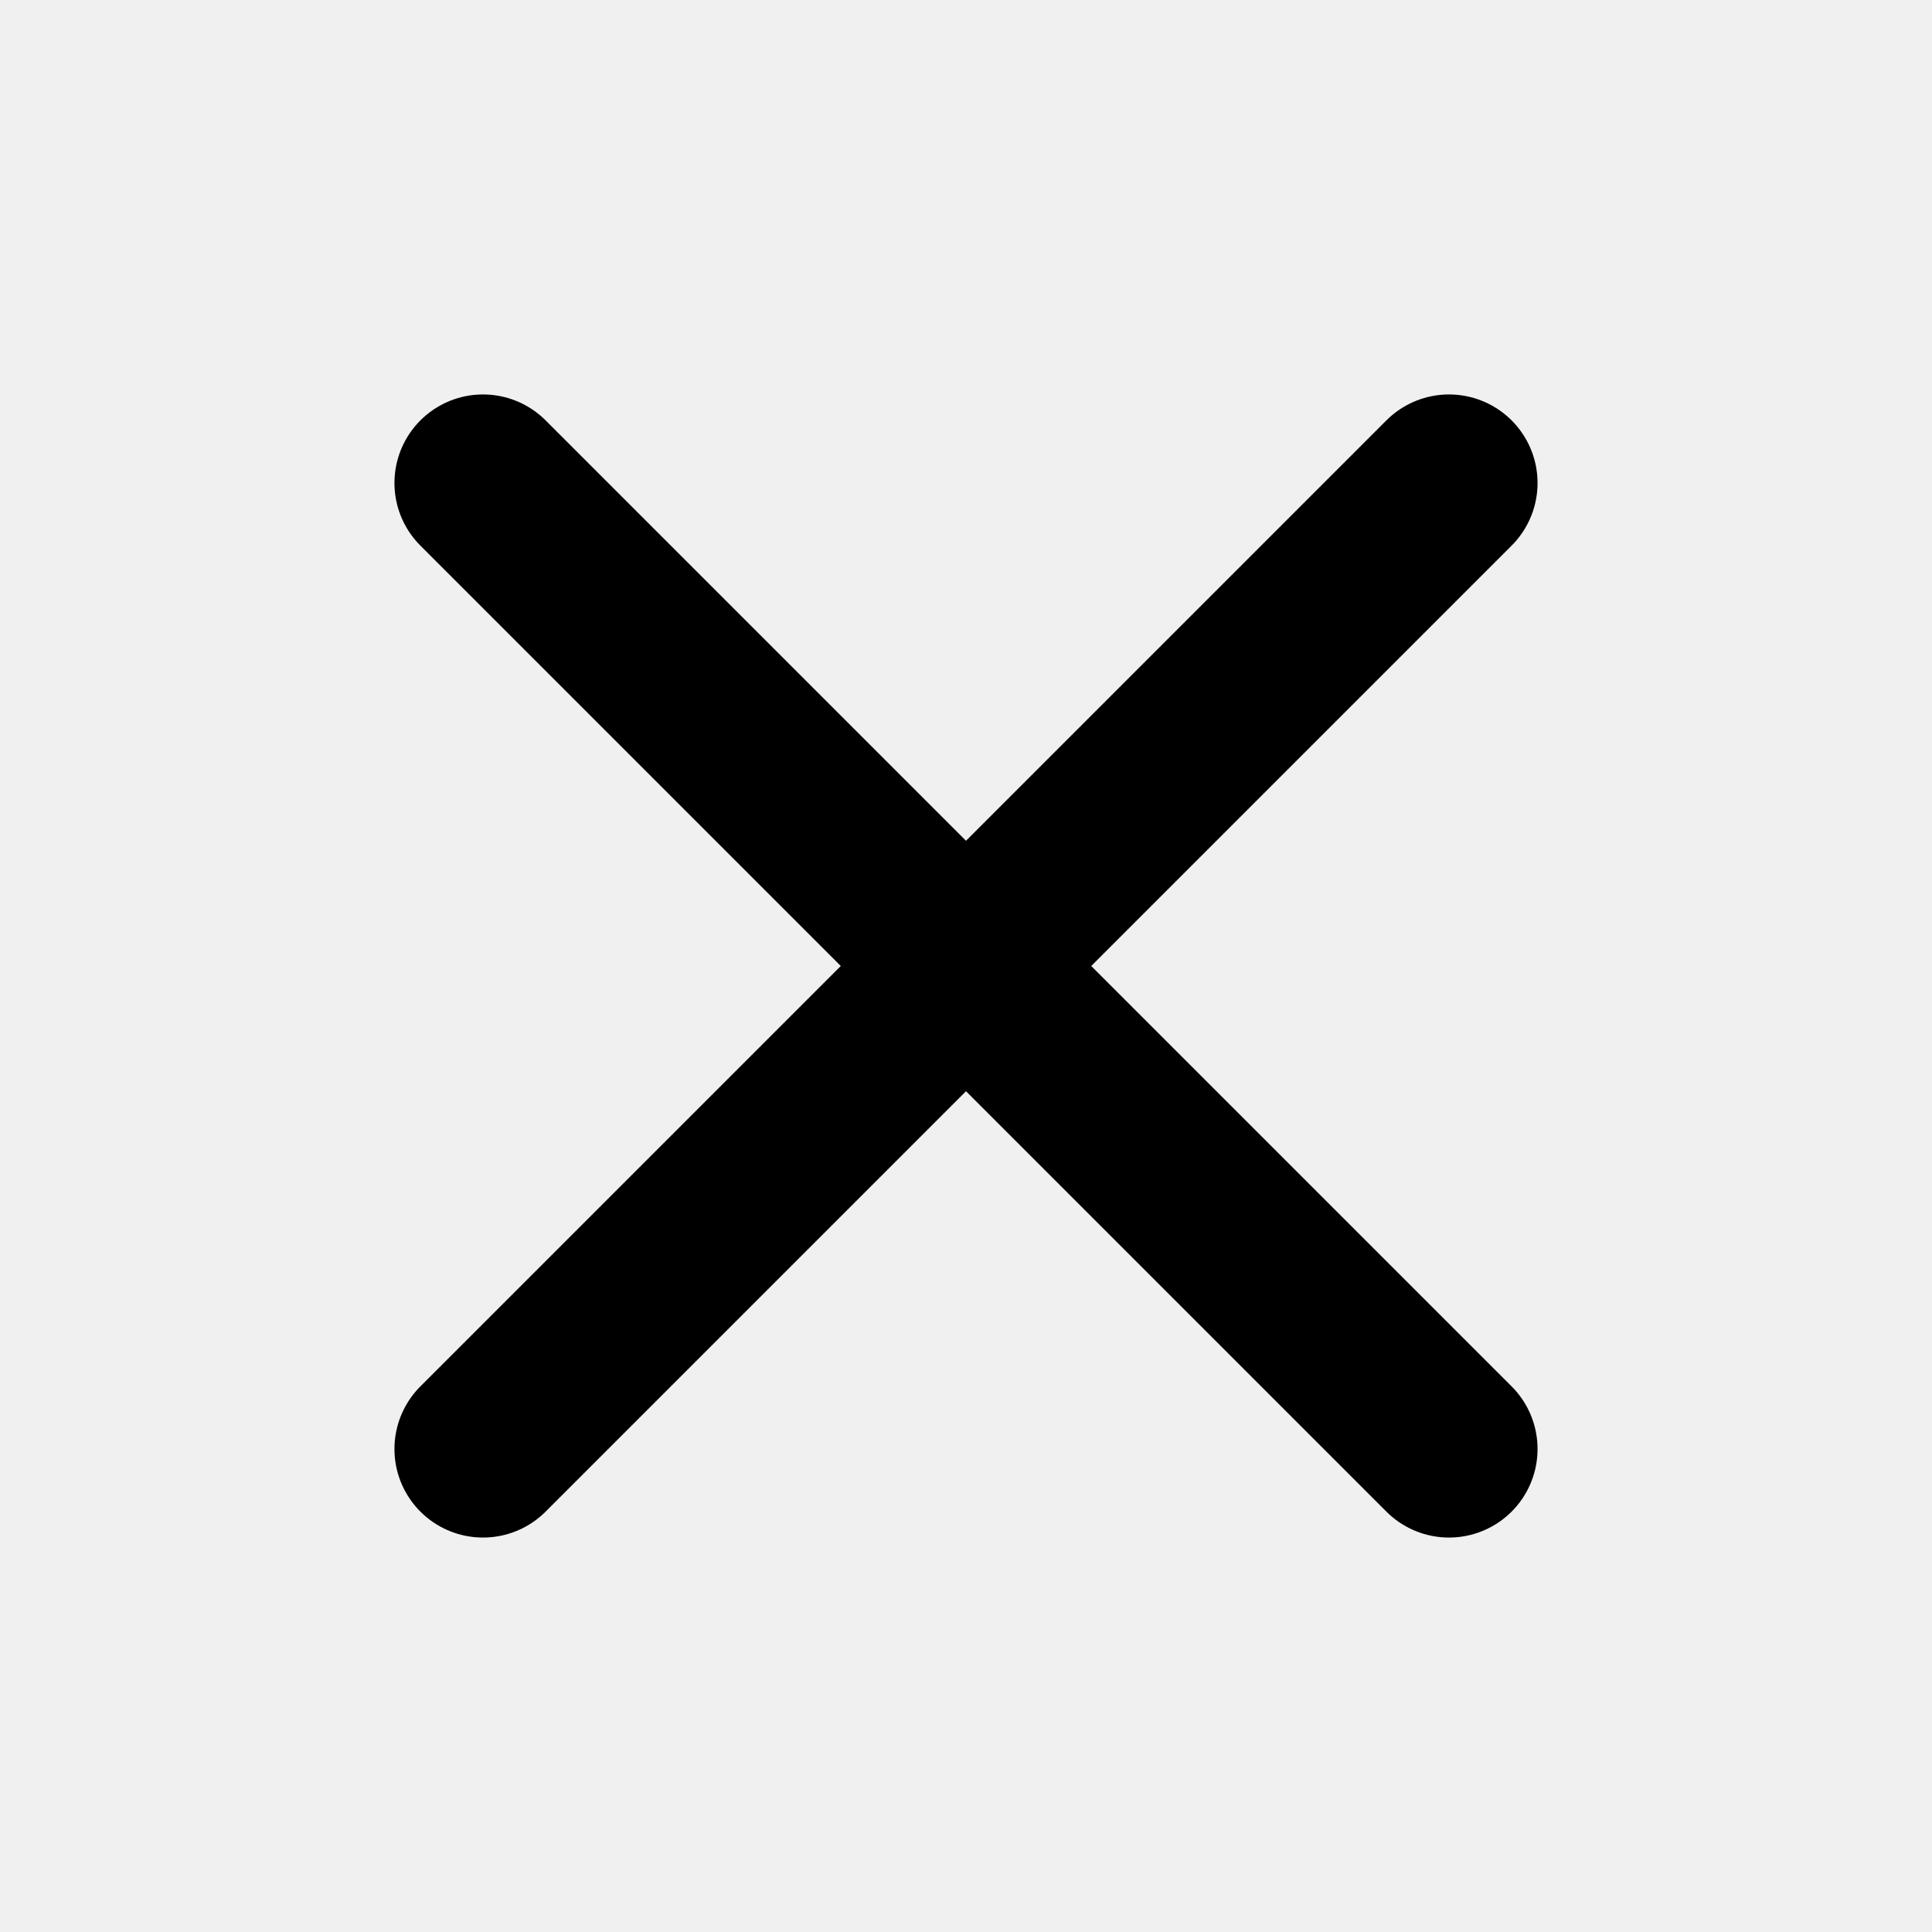
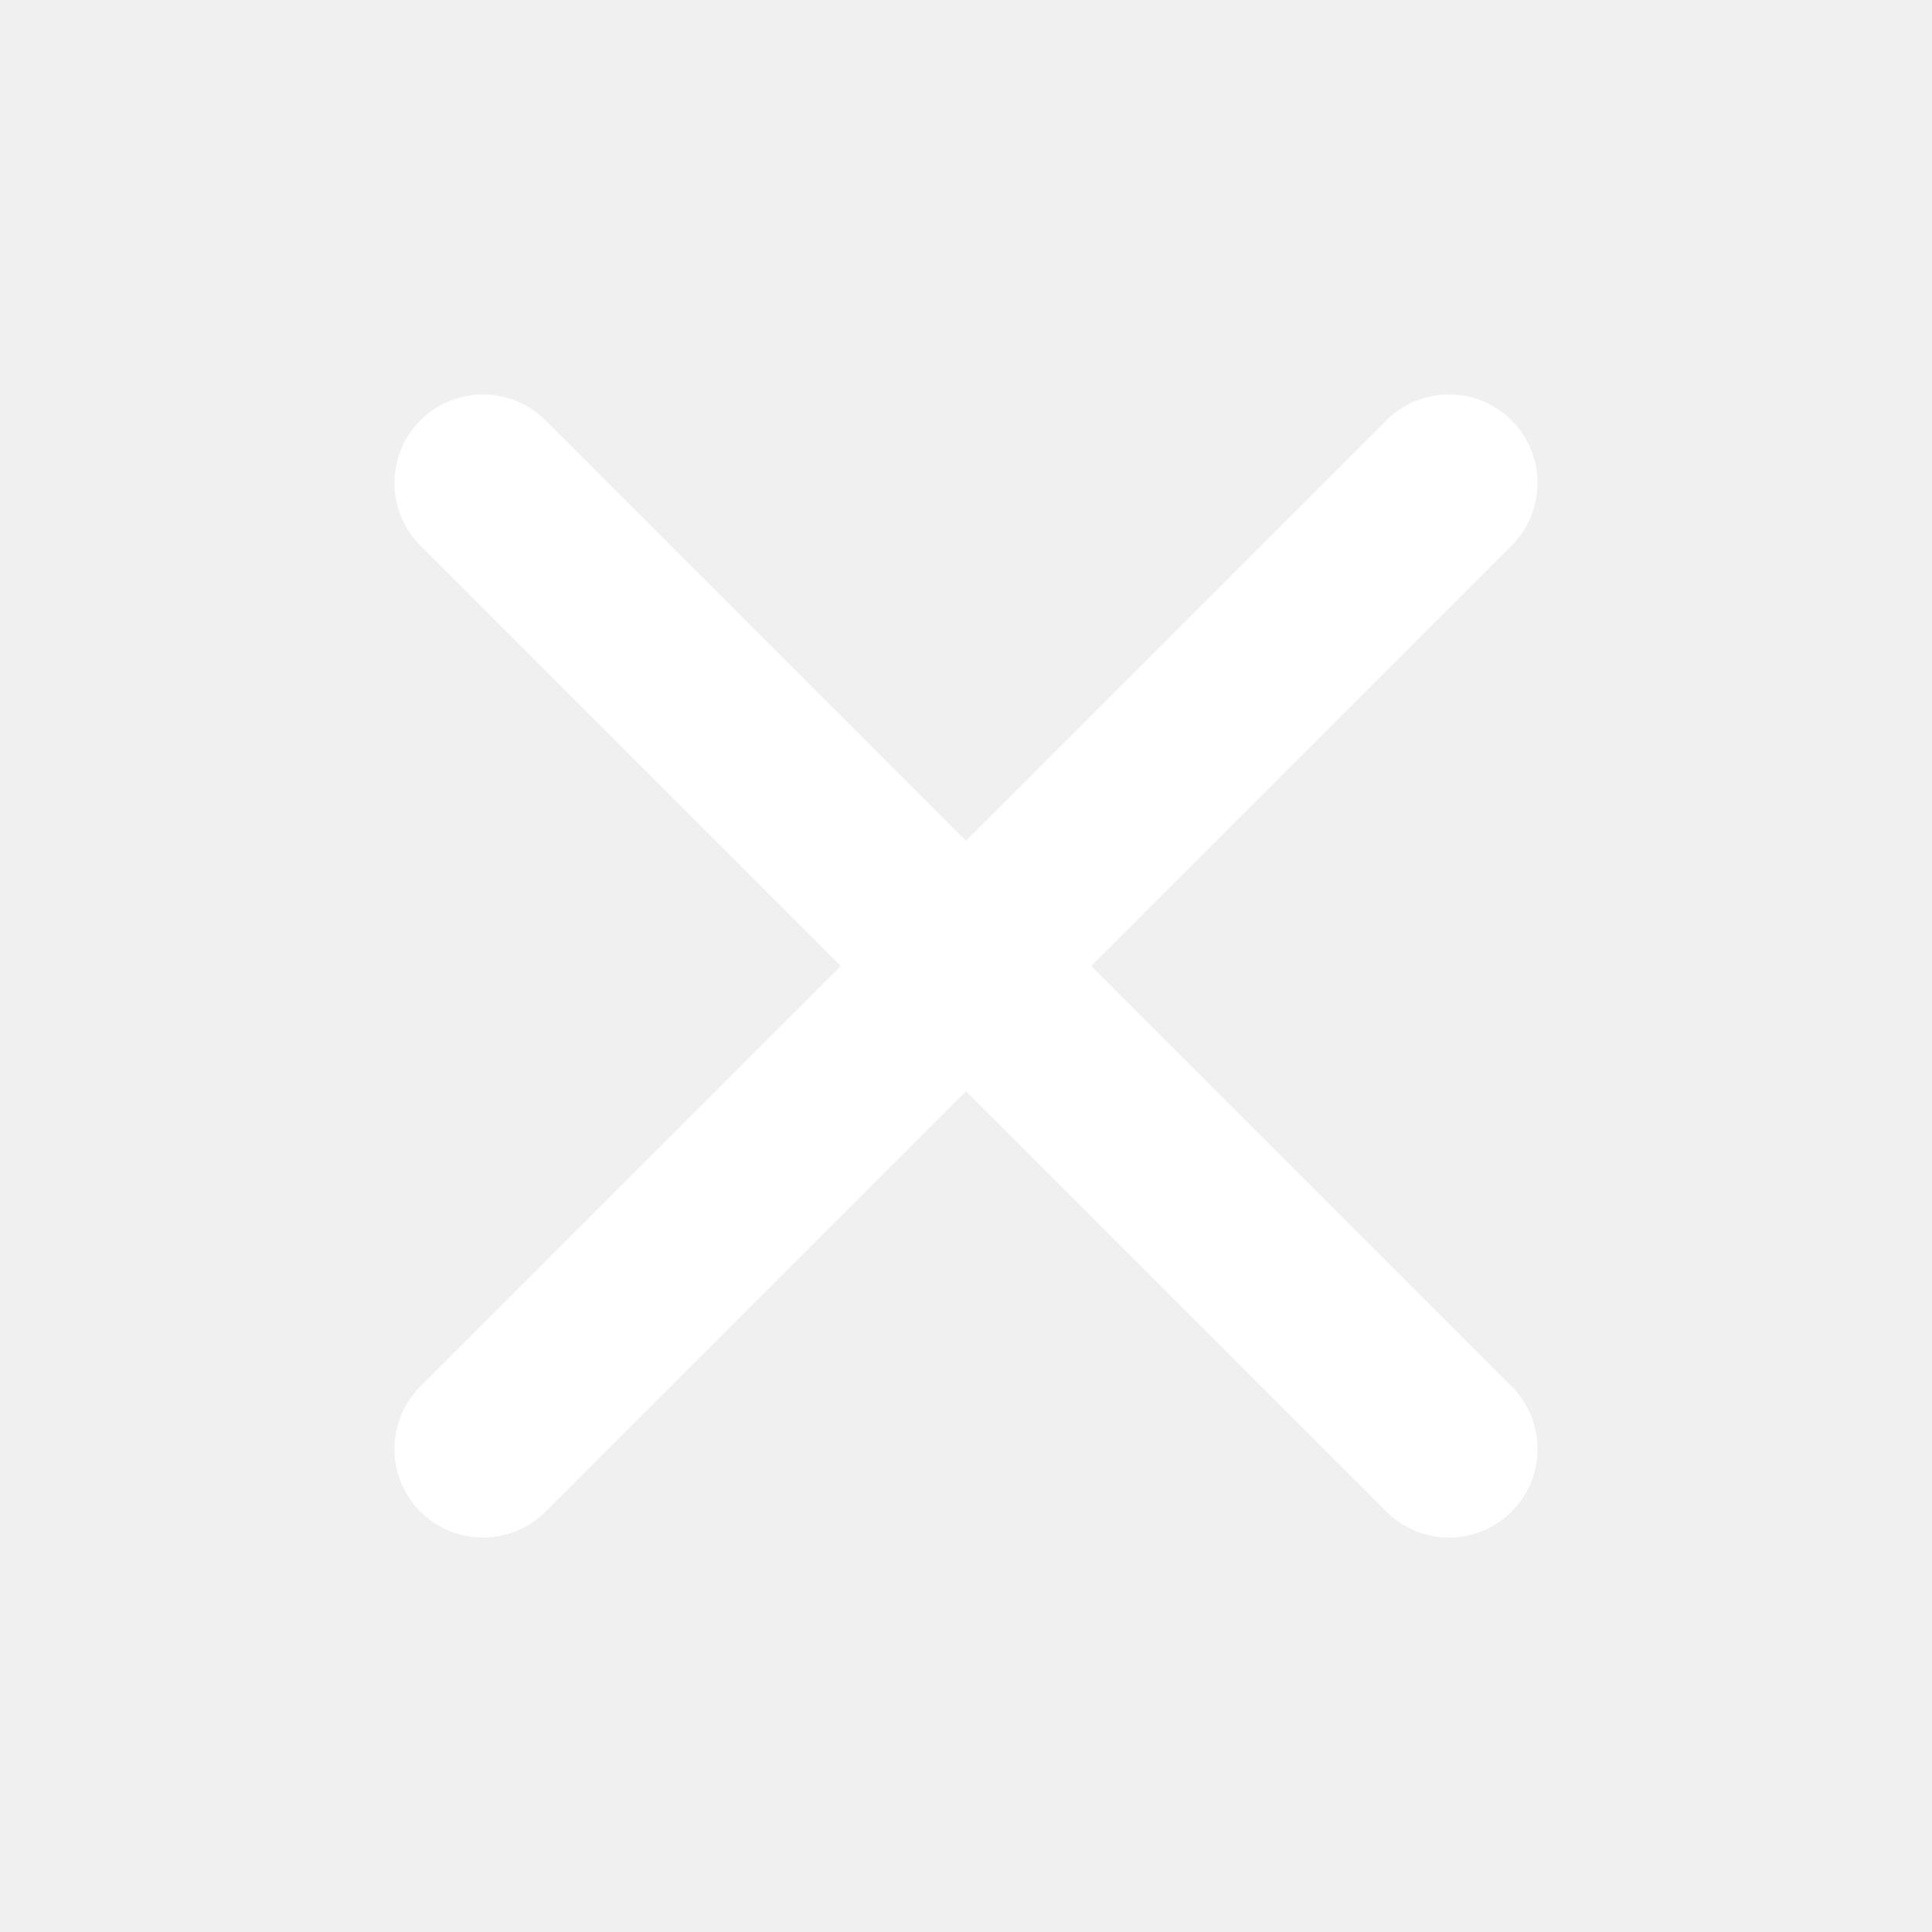
<svg xmlns="http://www.w3.org/2000/svg" width="24" height="24" viewBox="0 0 24 24">
-   <path d="M6 6 L18 18 M18 6 L6 18" fill="none" stroke="#000" stroke-width="2.2" stroke-linecap="round" stroke-linejoin="round" />
+   <path d="M6 6 L18 18 M18 6 L6 18" fill="none" stroke="#fff" stroke-width="2.2" stroke-linecap="round" stroke-linejoin="round" />
</svg>
